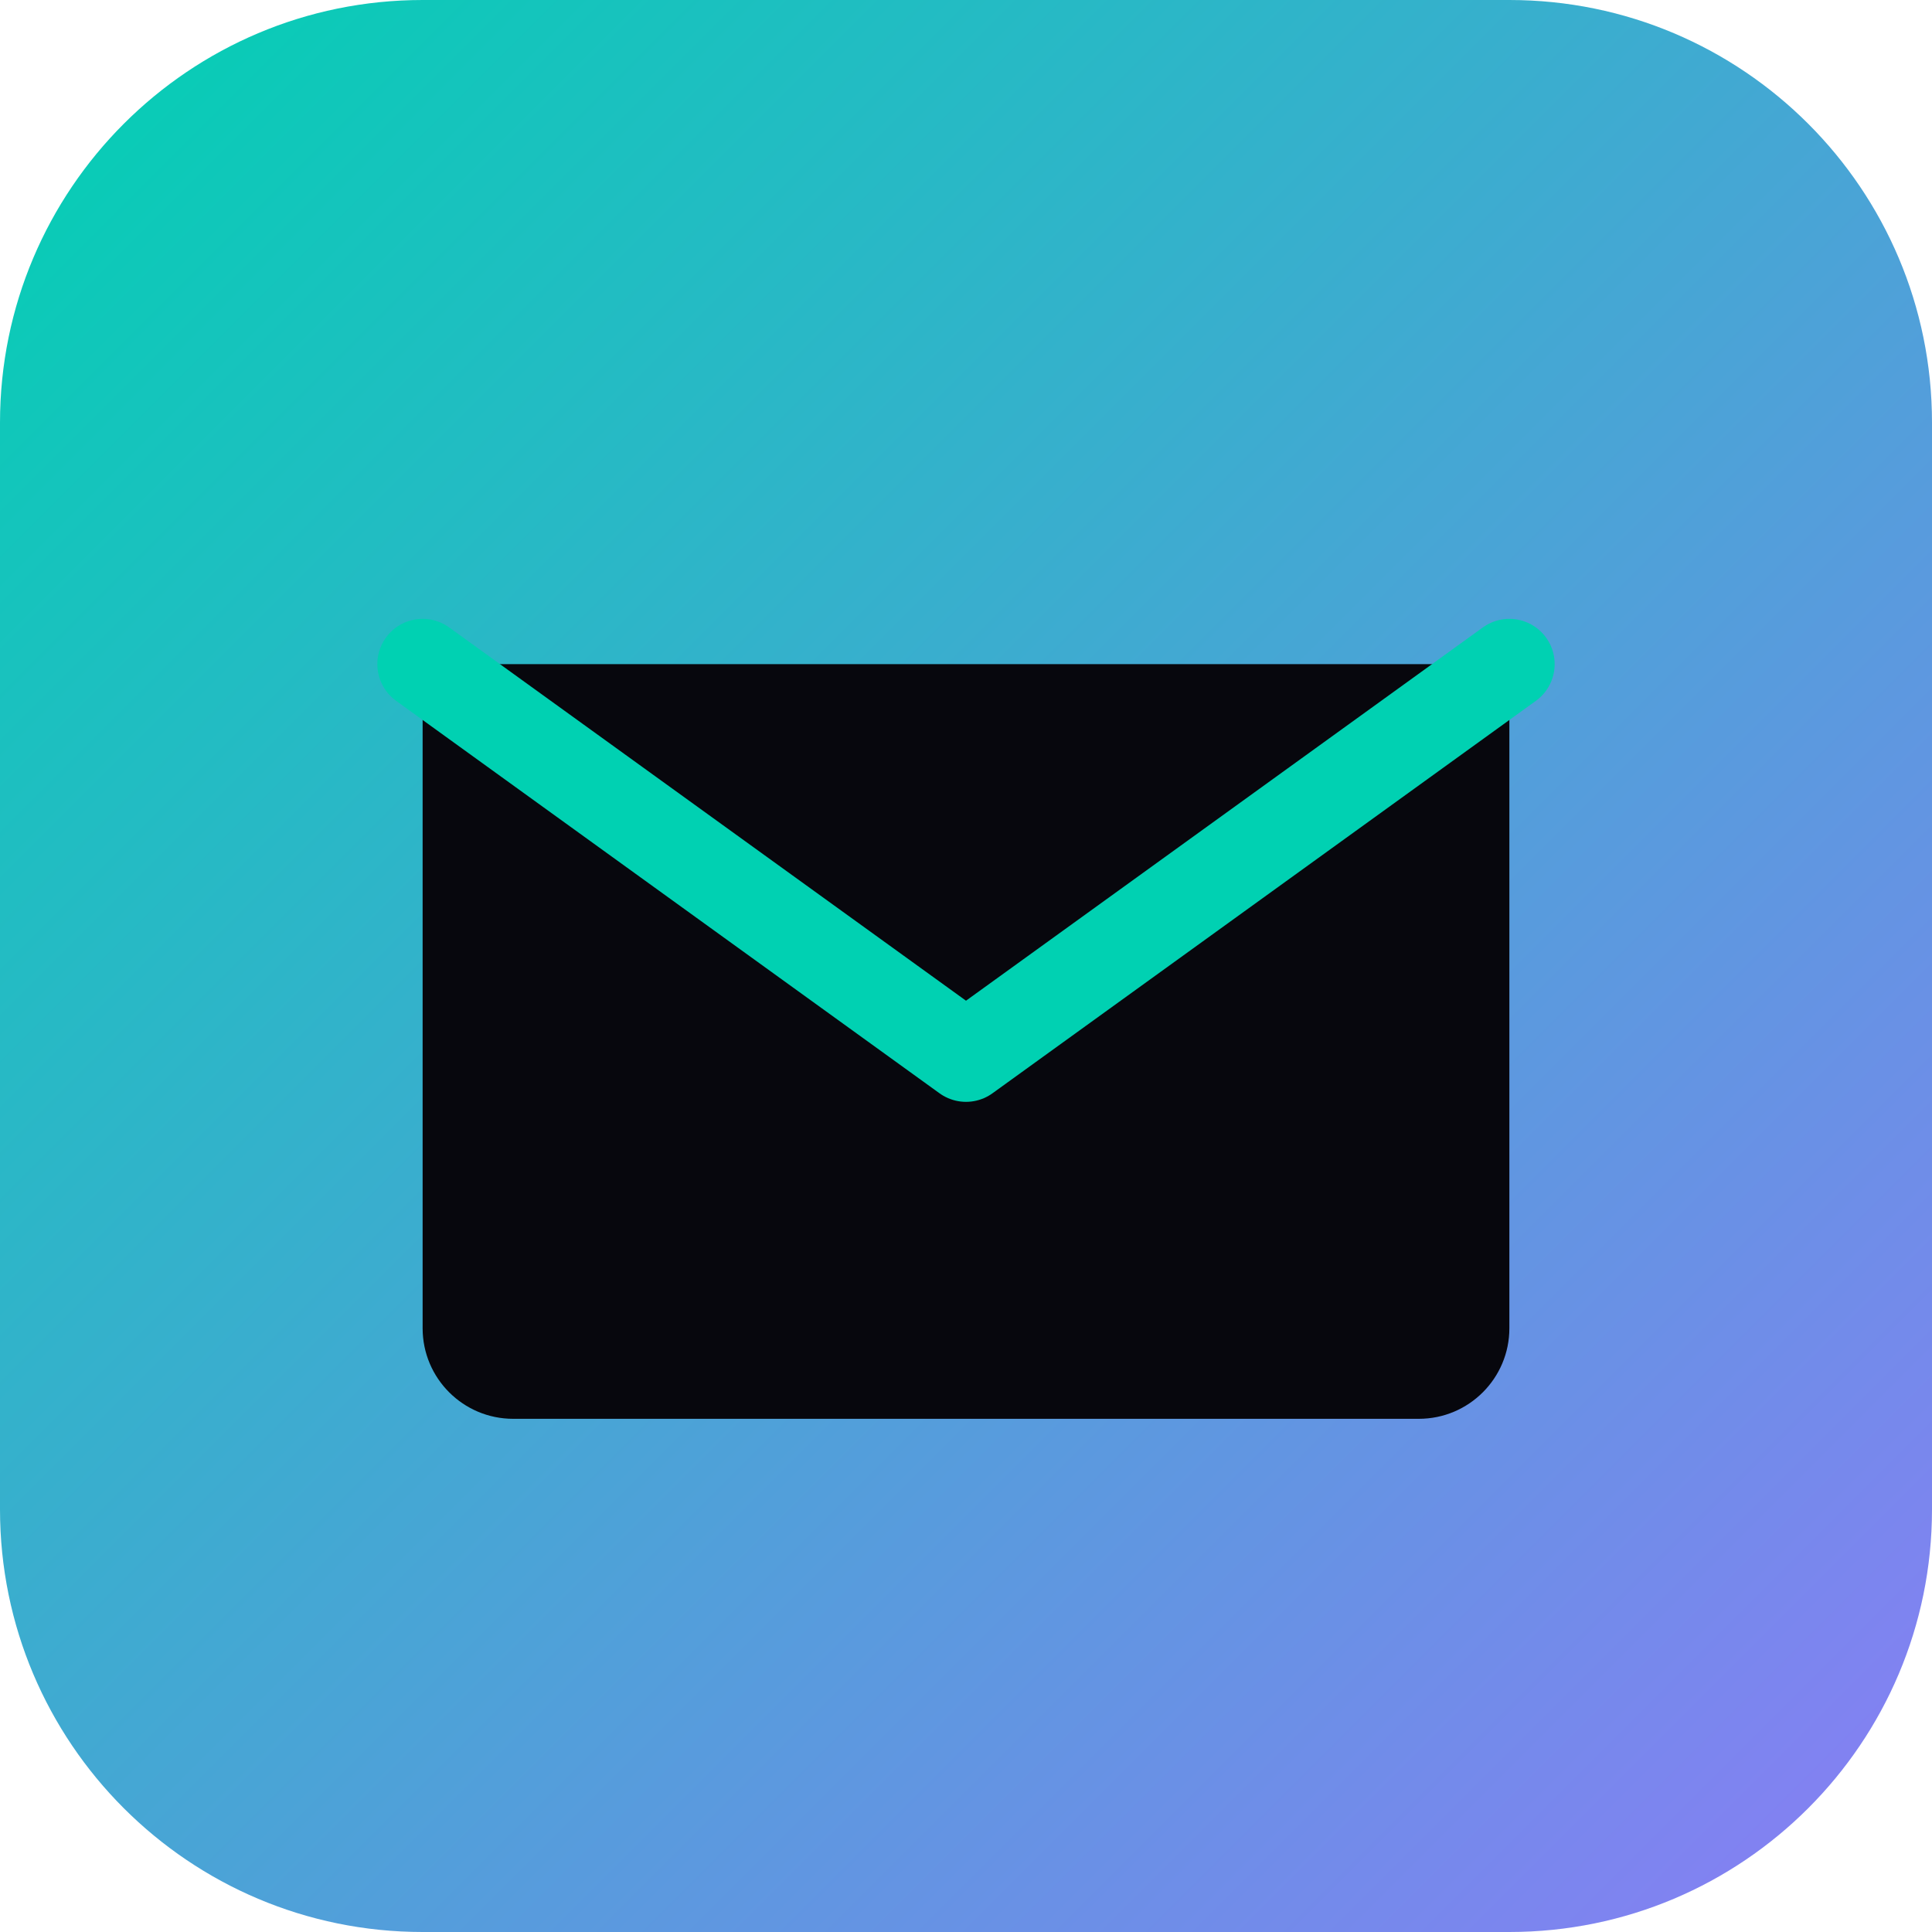
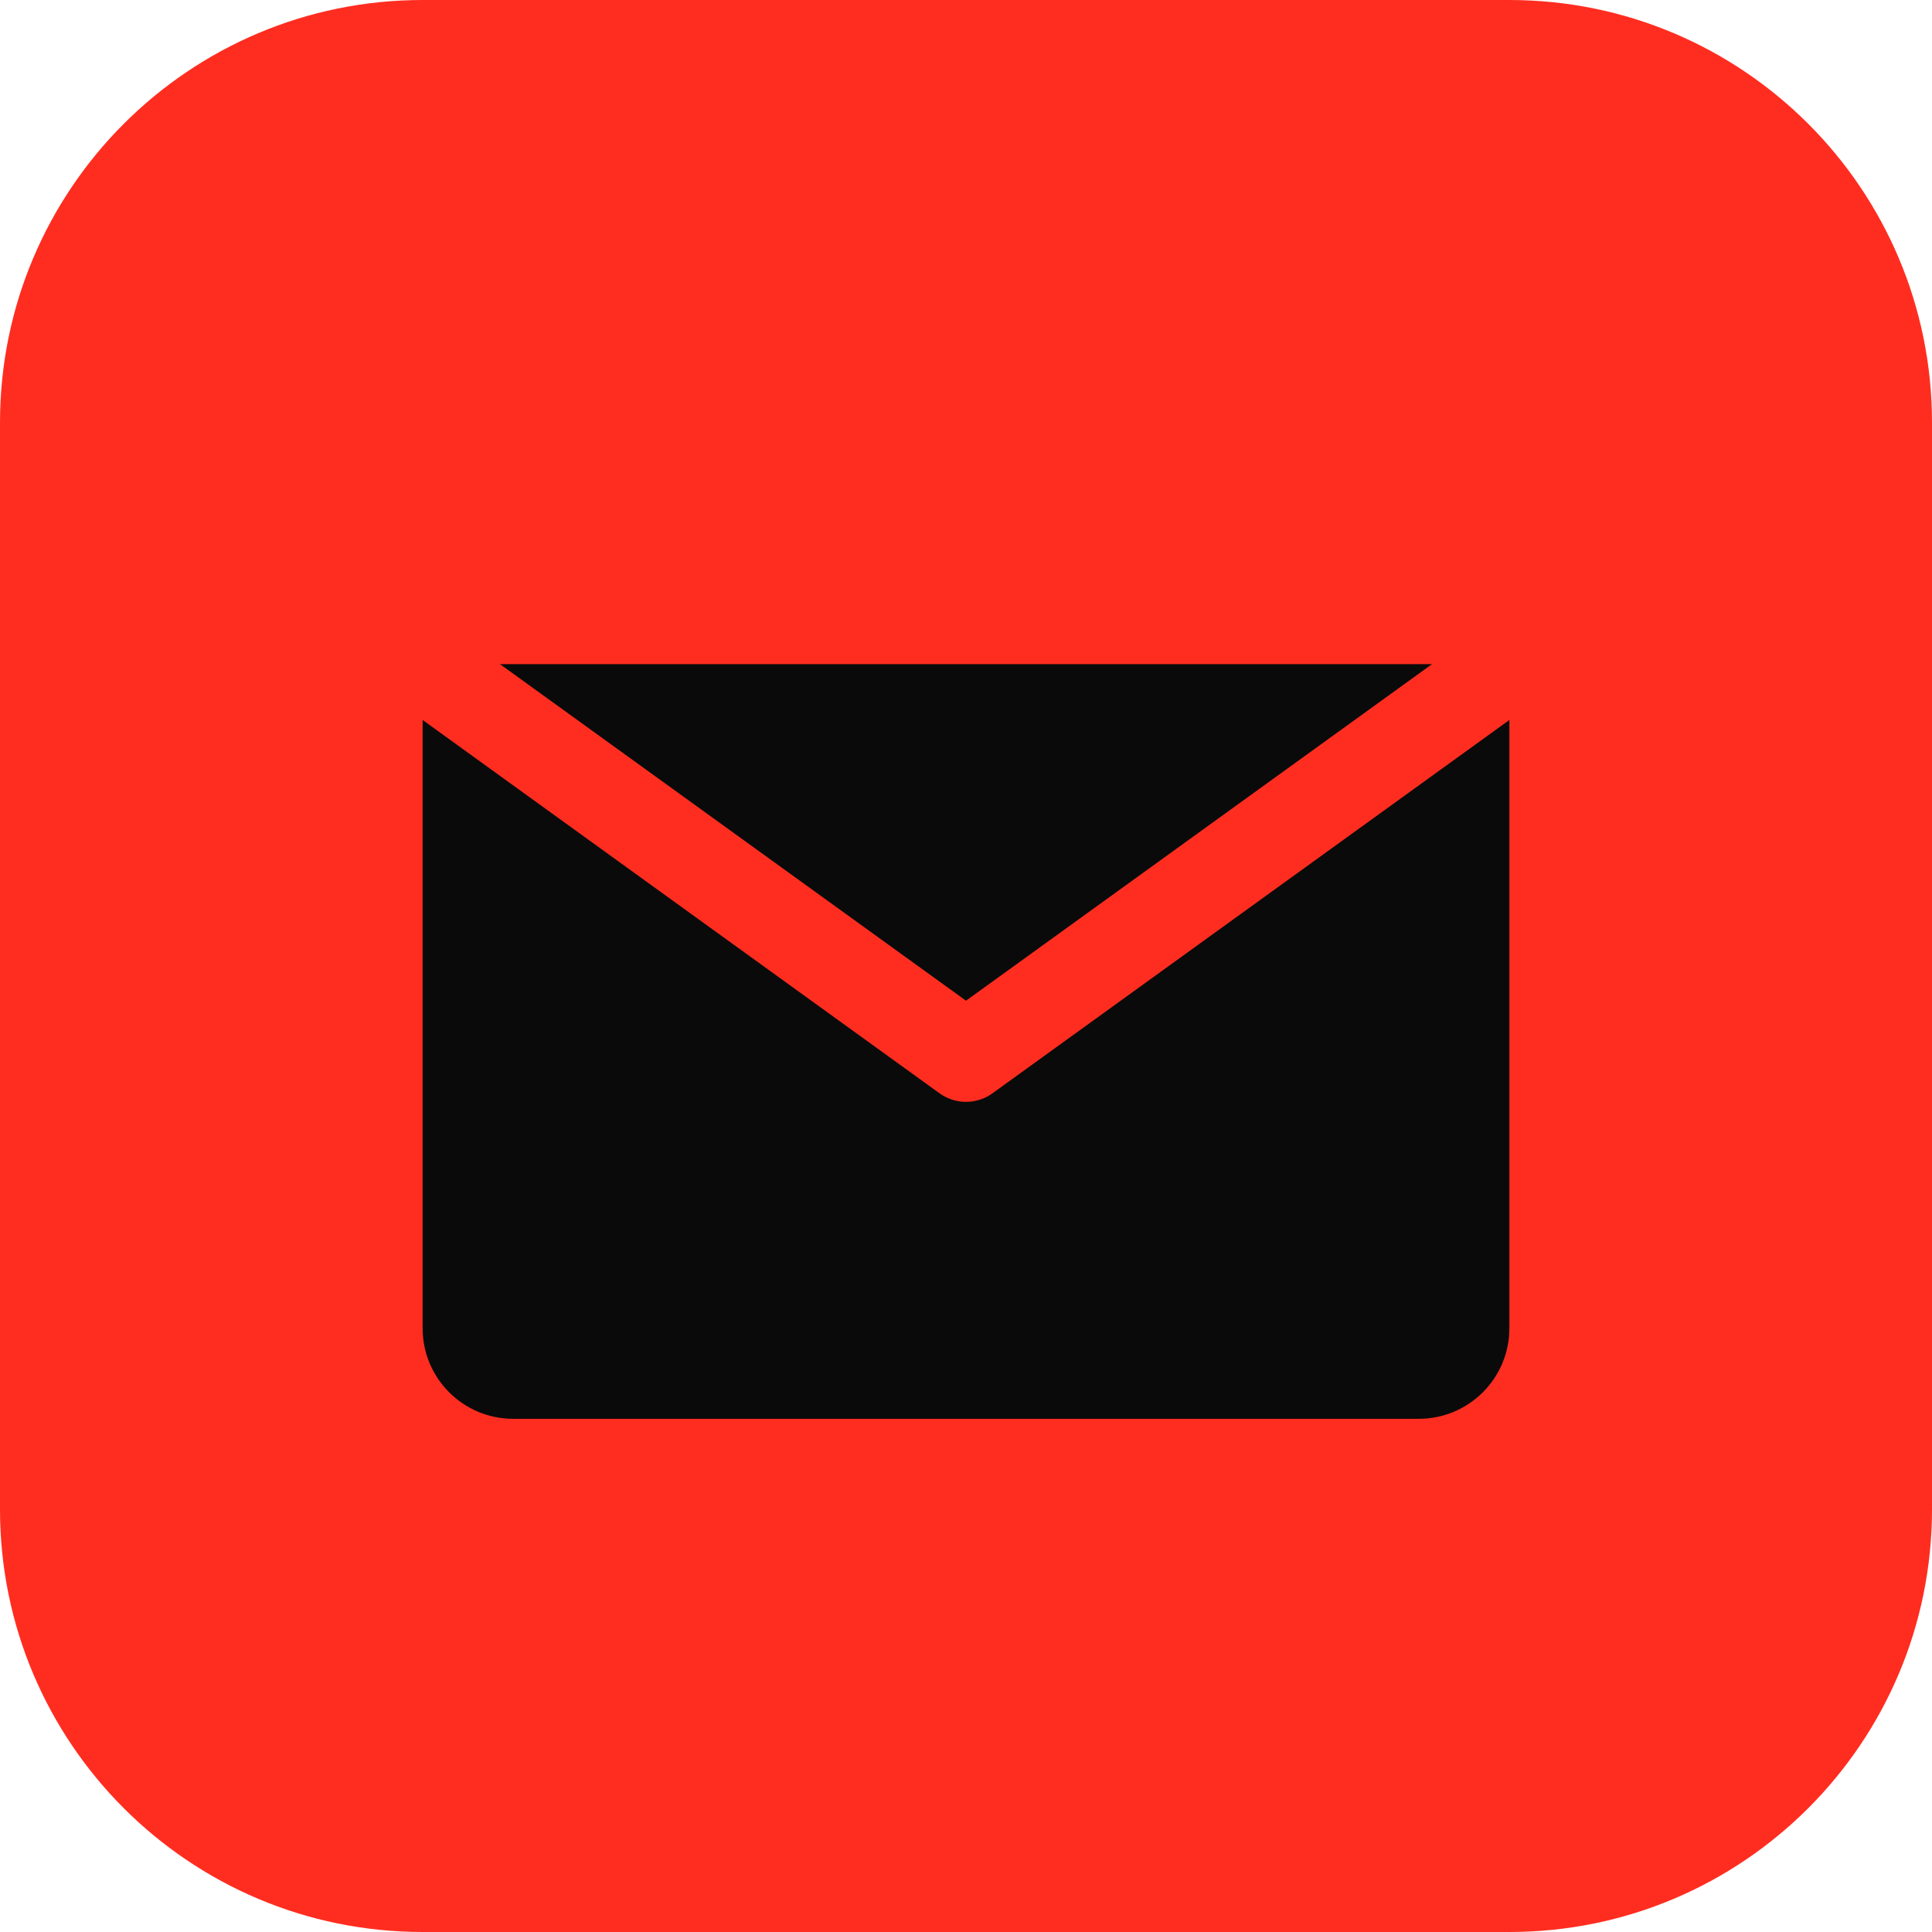
<svg xmlns="http://www.w3.org/2000/svg" viewBox="0 0 64 64">
-   <defs>
-     <linearGradient id="g" x1="0" y1="0" x2="1" y2="1">
-       <stop offset="0" stop-color="#00d1b2" />
-       <stop offset="1" stop-color="#8b7cf6" />
-     </linearGradient>
-   </defs>
-   <rect width="64" height="64" rx="14" fill="url(#g)" />
-   <path d="M14 22h36v22a3 3 0 0 1-3 3H17a3 3 0 0 1-3-3V22z" fill="#07070d" />
-   <path d="M14 22l18 13 18-13" stroke="#00d1b2" stroke-width="3" fill="none" stroke-linecap="round" stroke-linejoin="round" />
+   <rect width="64" height="64" rx="14" fill="#ff2d20" />
+   <path d="M14 22h36v22a3 3 0 0 1-3 3H17a3 3 0 0 1-3-3V22z" fill="#0a0a0a" />
+   <path d="M14 22l18 13 18-13" stroke="#ff2d20" stroke-width="3" fill="none" stroke-linecap="round" stroke-linejoin="round" />
</svg>
